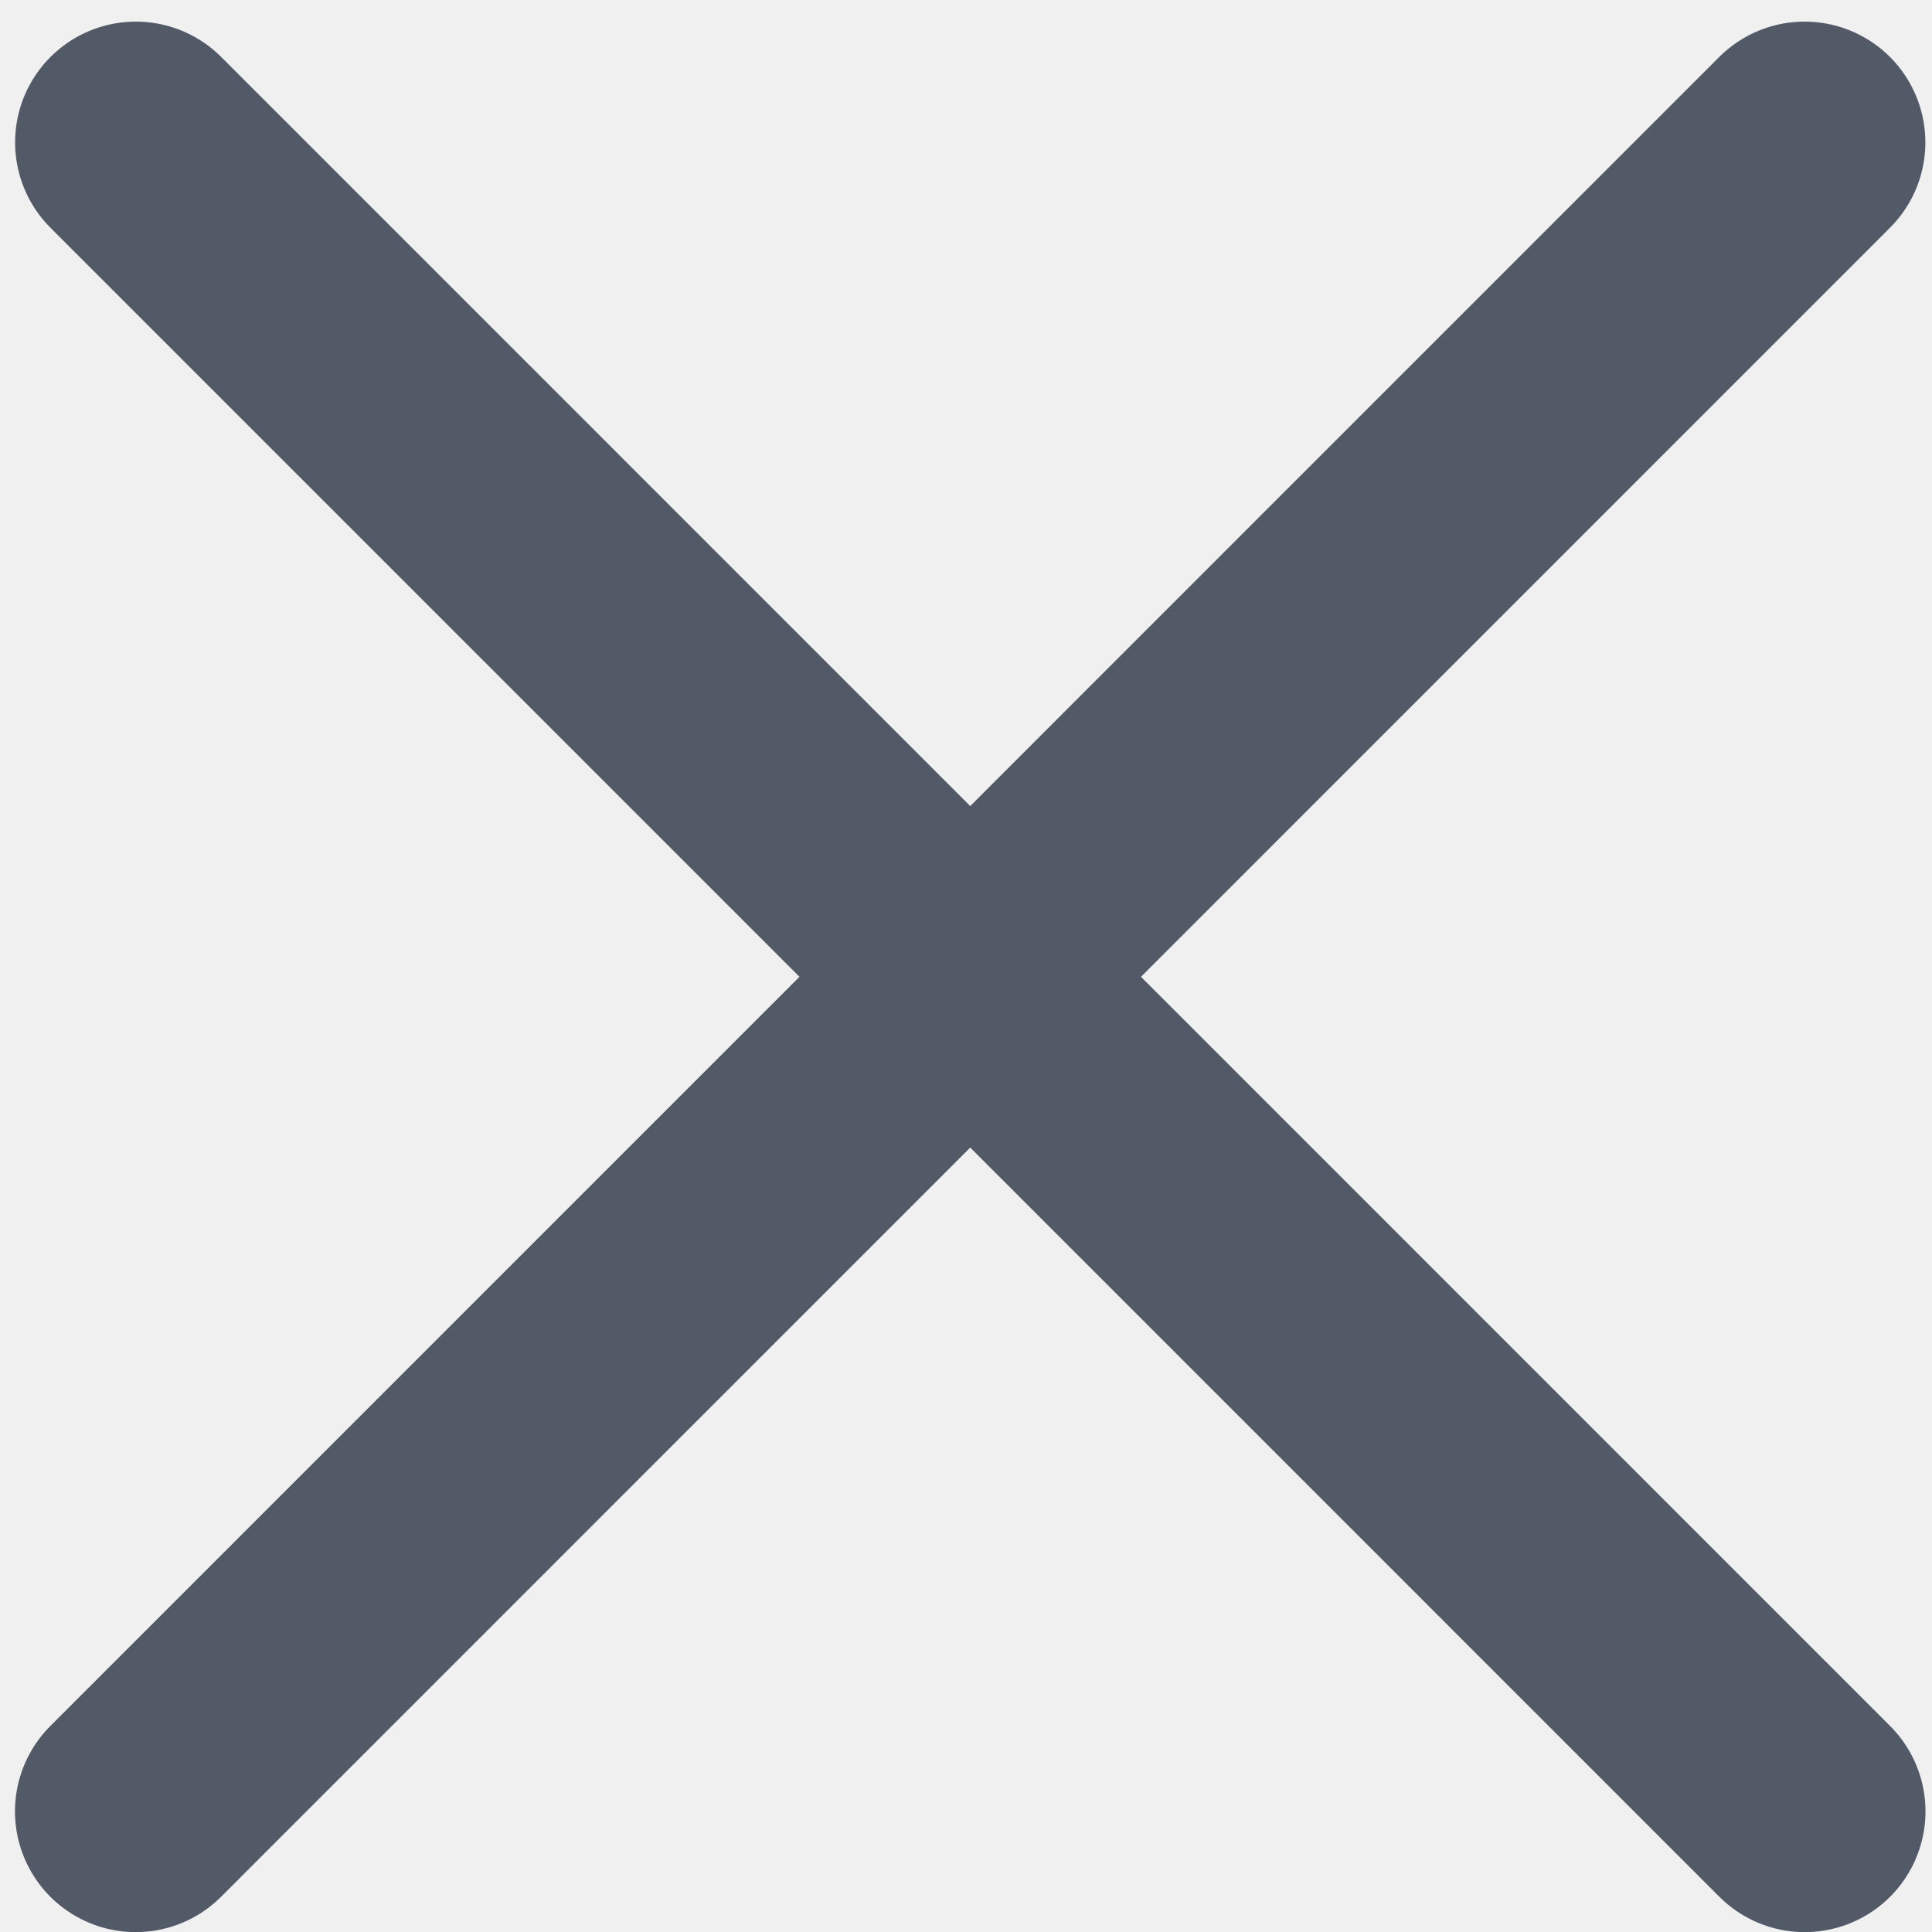
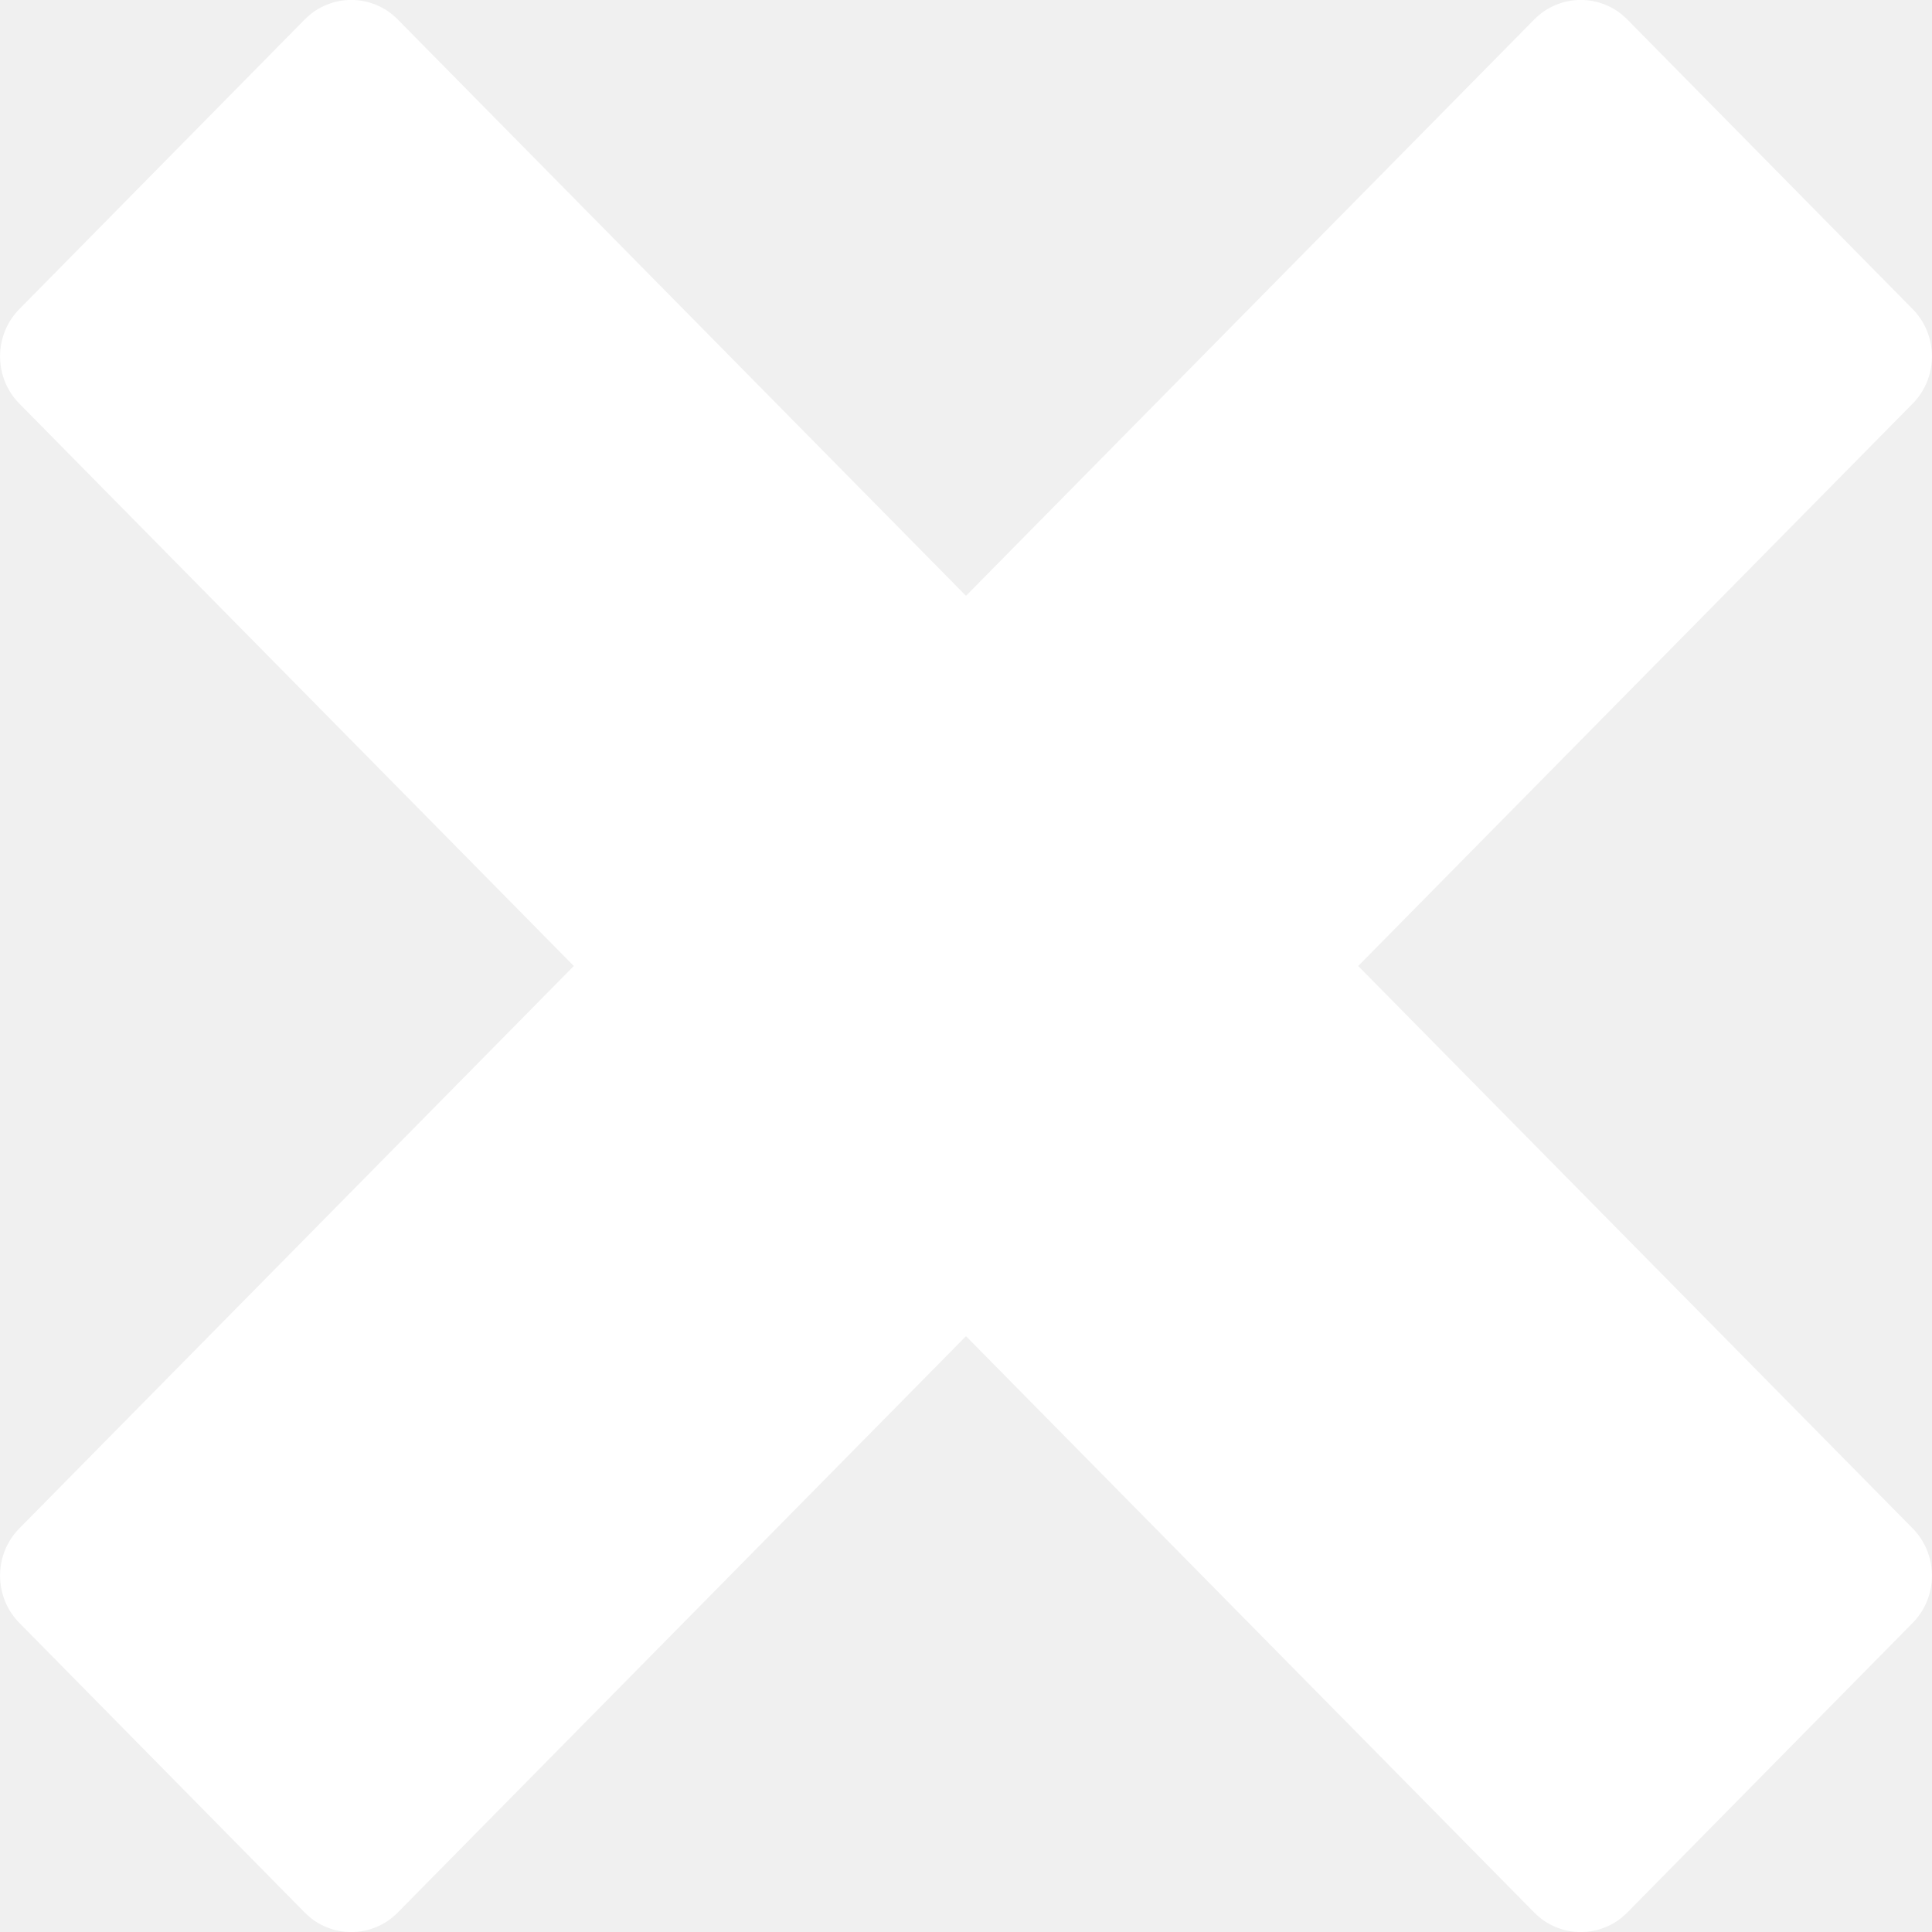
- <svg xmlns="http://www.w3.org/2000/svg" width="16" height="16" viewBox="0 0 16 16" fill="none">
-   <g clip-path="url(#clip0_120_185)">
-     <path d="M1.125 1.179L14.946 15.001" stroke="#535A67" stroke-width="2" stroke-linecap="round" />
-     <path d="M14.945 1.179L1.124 15.001" stroke="#535A67" stroke-width="2" stroke-linecap="round" />
-   </g>
-   <defs>
-     <clipPath id="clip0_120_185">
-       <rect width="16" height="16" fill="white" />
-     </clipPath>
-   </defs>
+ <svg xmlns="http://www.w3.org/2000/svg" width="10" height="10" viewBox="0 0 10 10" fill="none">
+   <path d="M8.423 0.101C8.29 -0.034 8.074 -0.034 7.941 0.101L5 3.084L2.059 0.101C1.926 -0.034 1.71 -0.034 1.577 0.101L0.1 1.6C-0.033 1.735 -0.033 1.954 0.1 2.089L2.97 5L0.1 7.911C-0.033 8.046 -0.033 8.265 0.1 8.4L1.577 9.899C1.71 10.034 1.926 10.034 2.059 9.899L5 6.916L7.941 9.899C8.074 10.034 8.29 10.034 8.423 9.899L9.9 8.4C10.033 8.265 10.033 8.046 9.9 7.911L7.03 5L9.9 2.089C10.033 1.954 10.033 1.735 9.9 1.6L8.423 0.101Z" fill="white" />
</svg>
